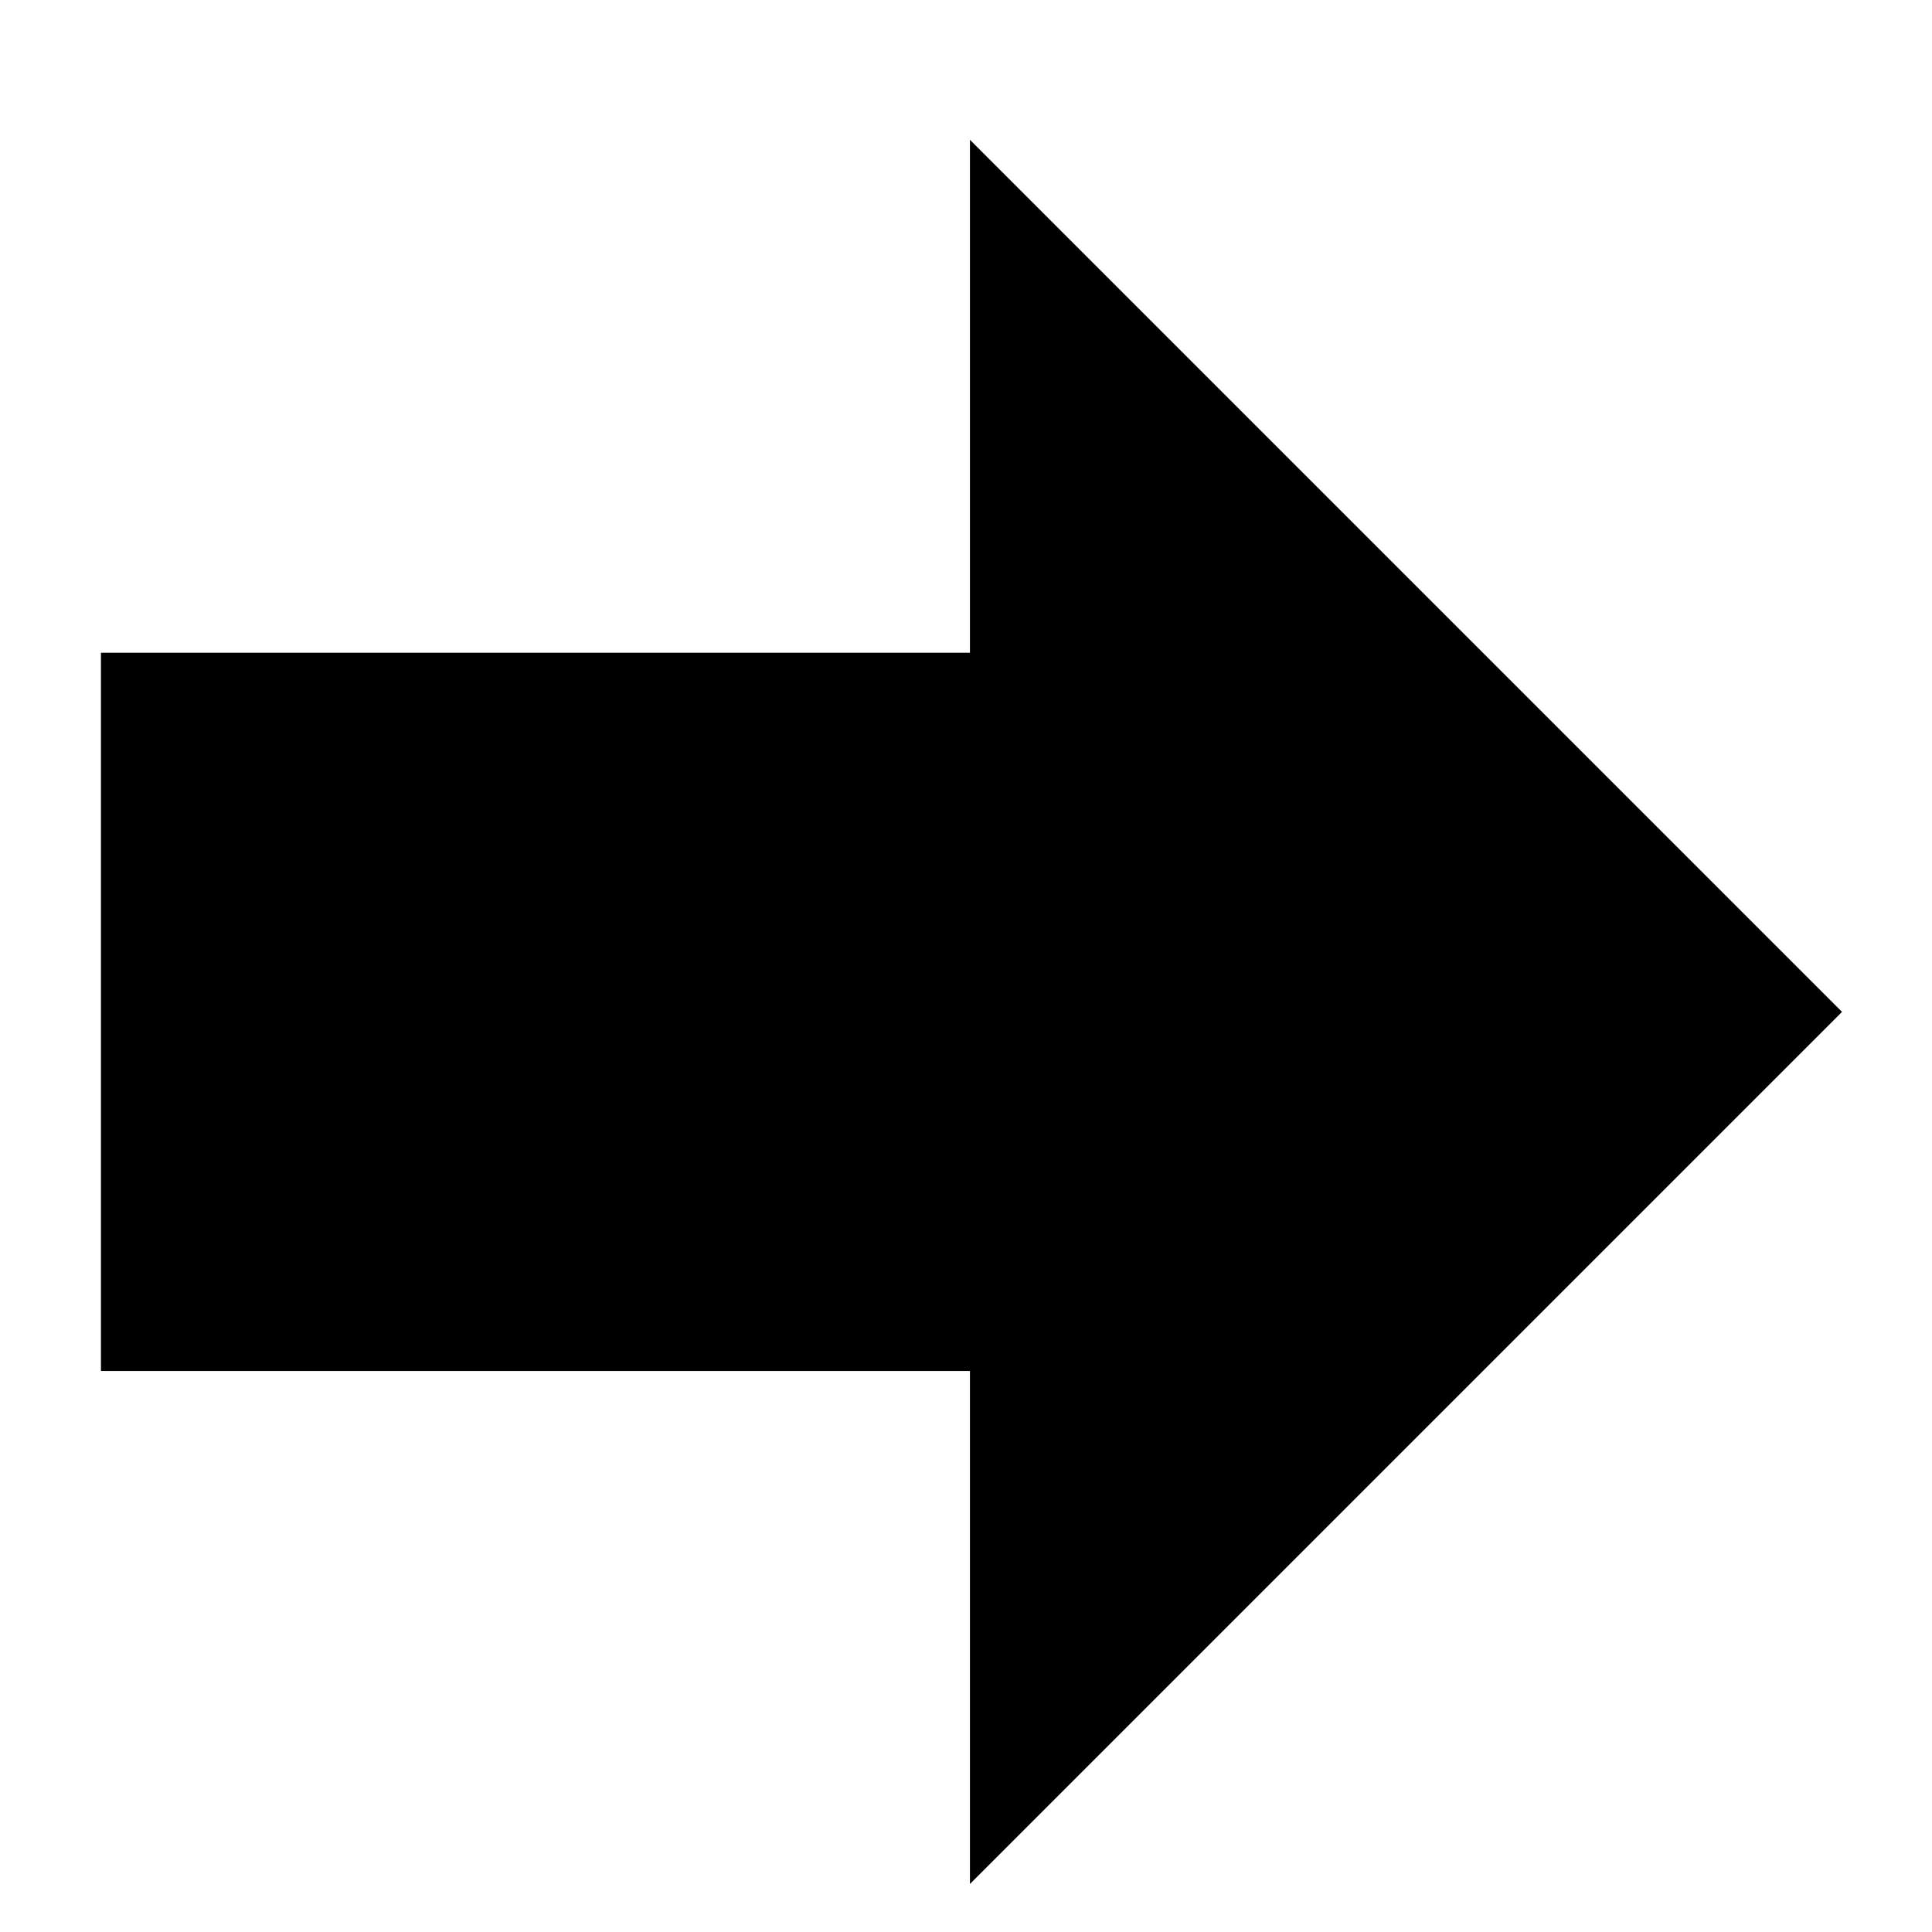
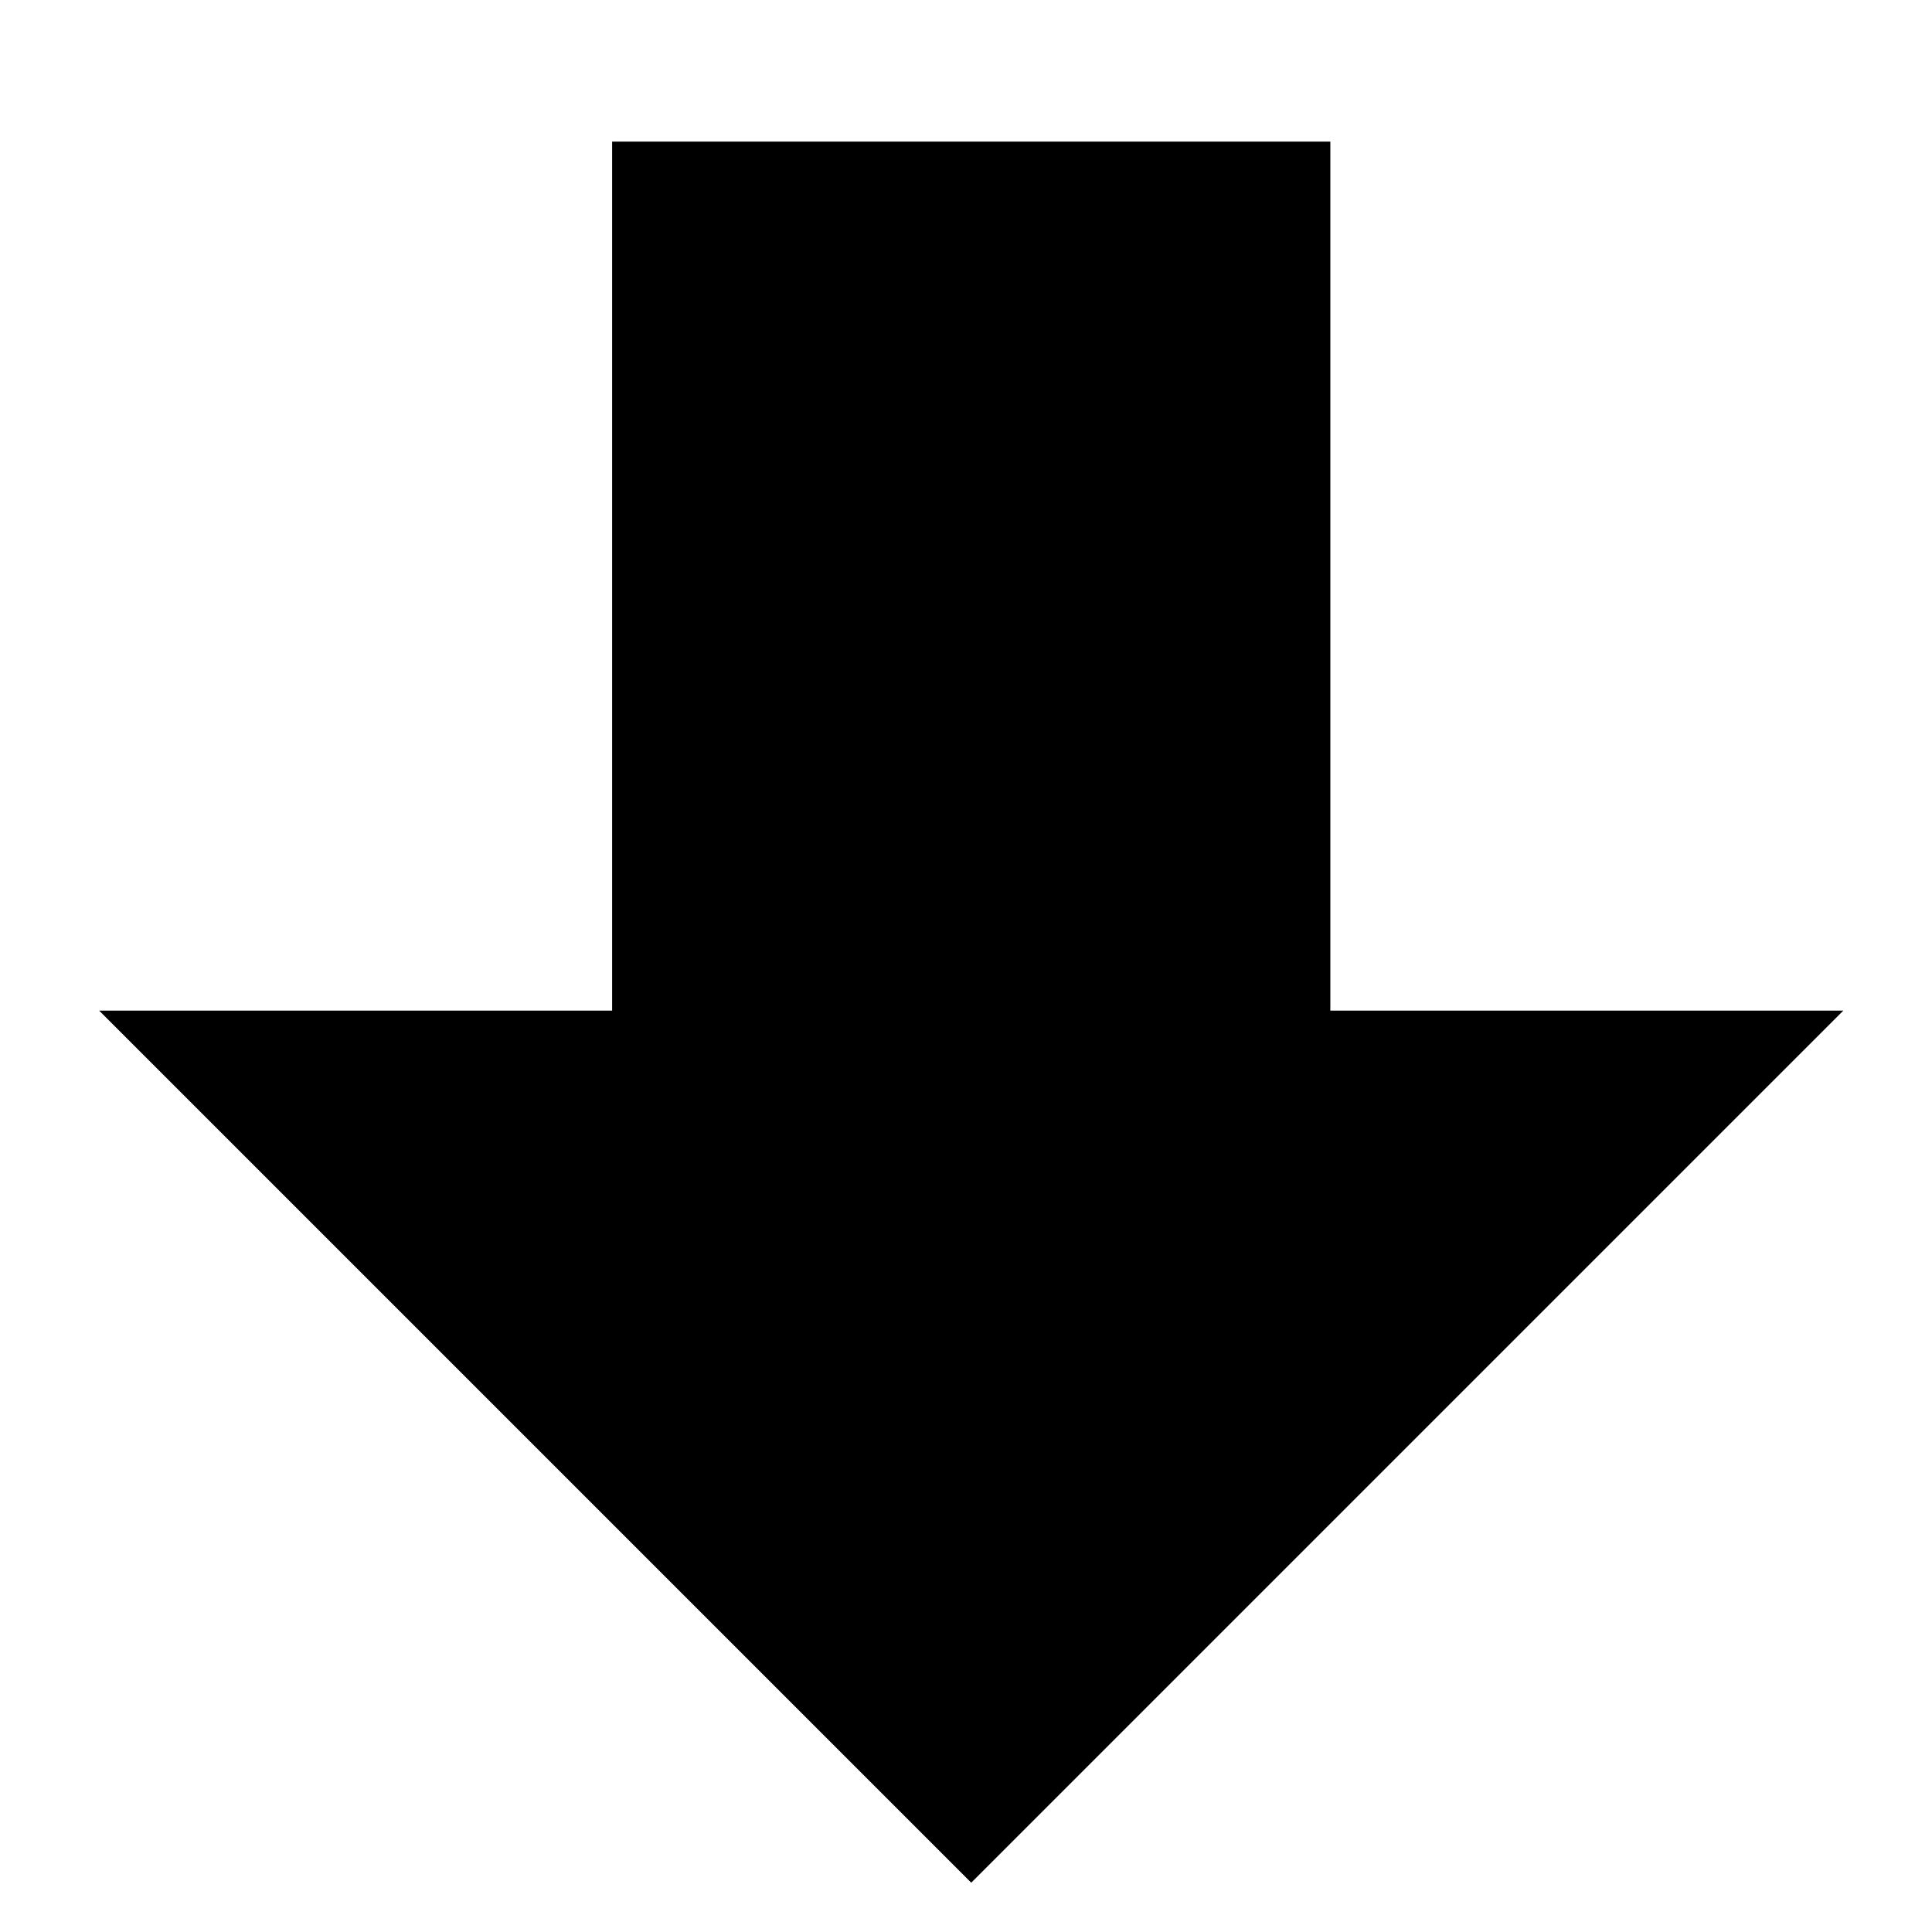
<svg xmlns="http://www.w3.org/2000/svg" width="200mm" height="200mm" viewBox="0 0 200 200" version="1.1" id="svg1593">
  <defs id="defs1587" />
  <g id="layer1" transform="translate(0,-97)">
-     <path style="fill:#000000;fill-opacity:1;stroke:#000000;stroke-width:0.265px;stroke-linecap:butt;stroke-linejoin:miter;stroke-opacity:1" d="M 10.583,238.792 V 164.708 H 100.542 V 111.792 L 190.5,201.75 100.542,291.708 v -52.917 z" id="path7105" />
+     <path style="fill:#000000;fill-opacity:1;stroke:#000000;stroke-width:0.265px;stroke-linecap:butt;stroke-linejoin:miter;stroke-opacity:1" d="m 63.5,111.792 74.083,0 V 201.75 H 190.5 L 100.542,291.708 10.583,201.75 H 63.5 Z" id="path7105" />
  </g>
</svg>
